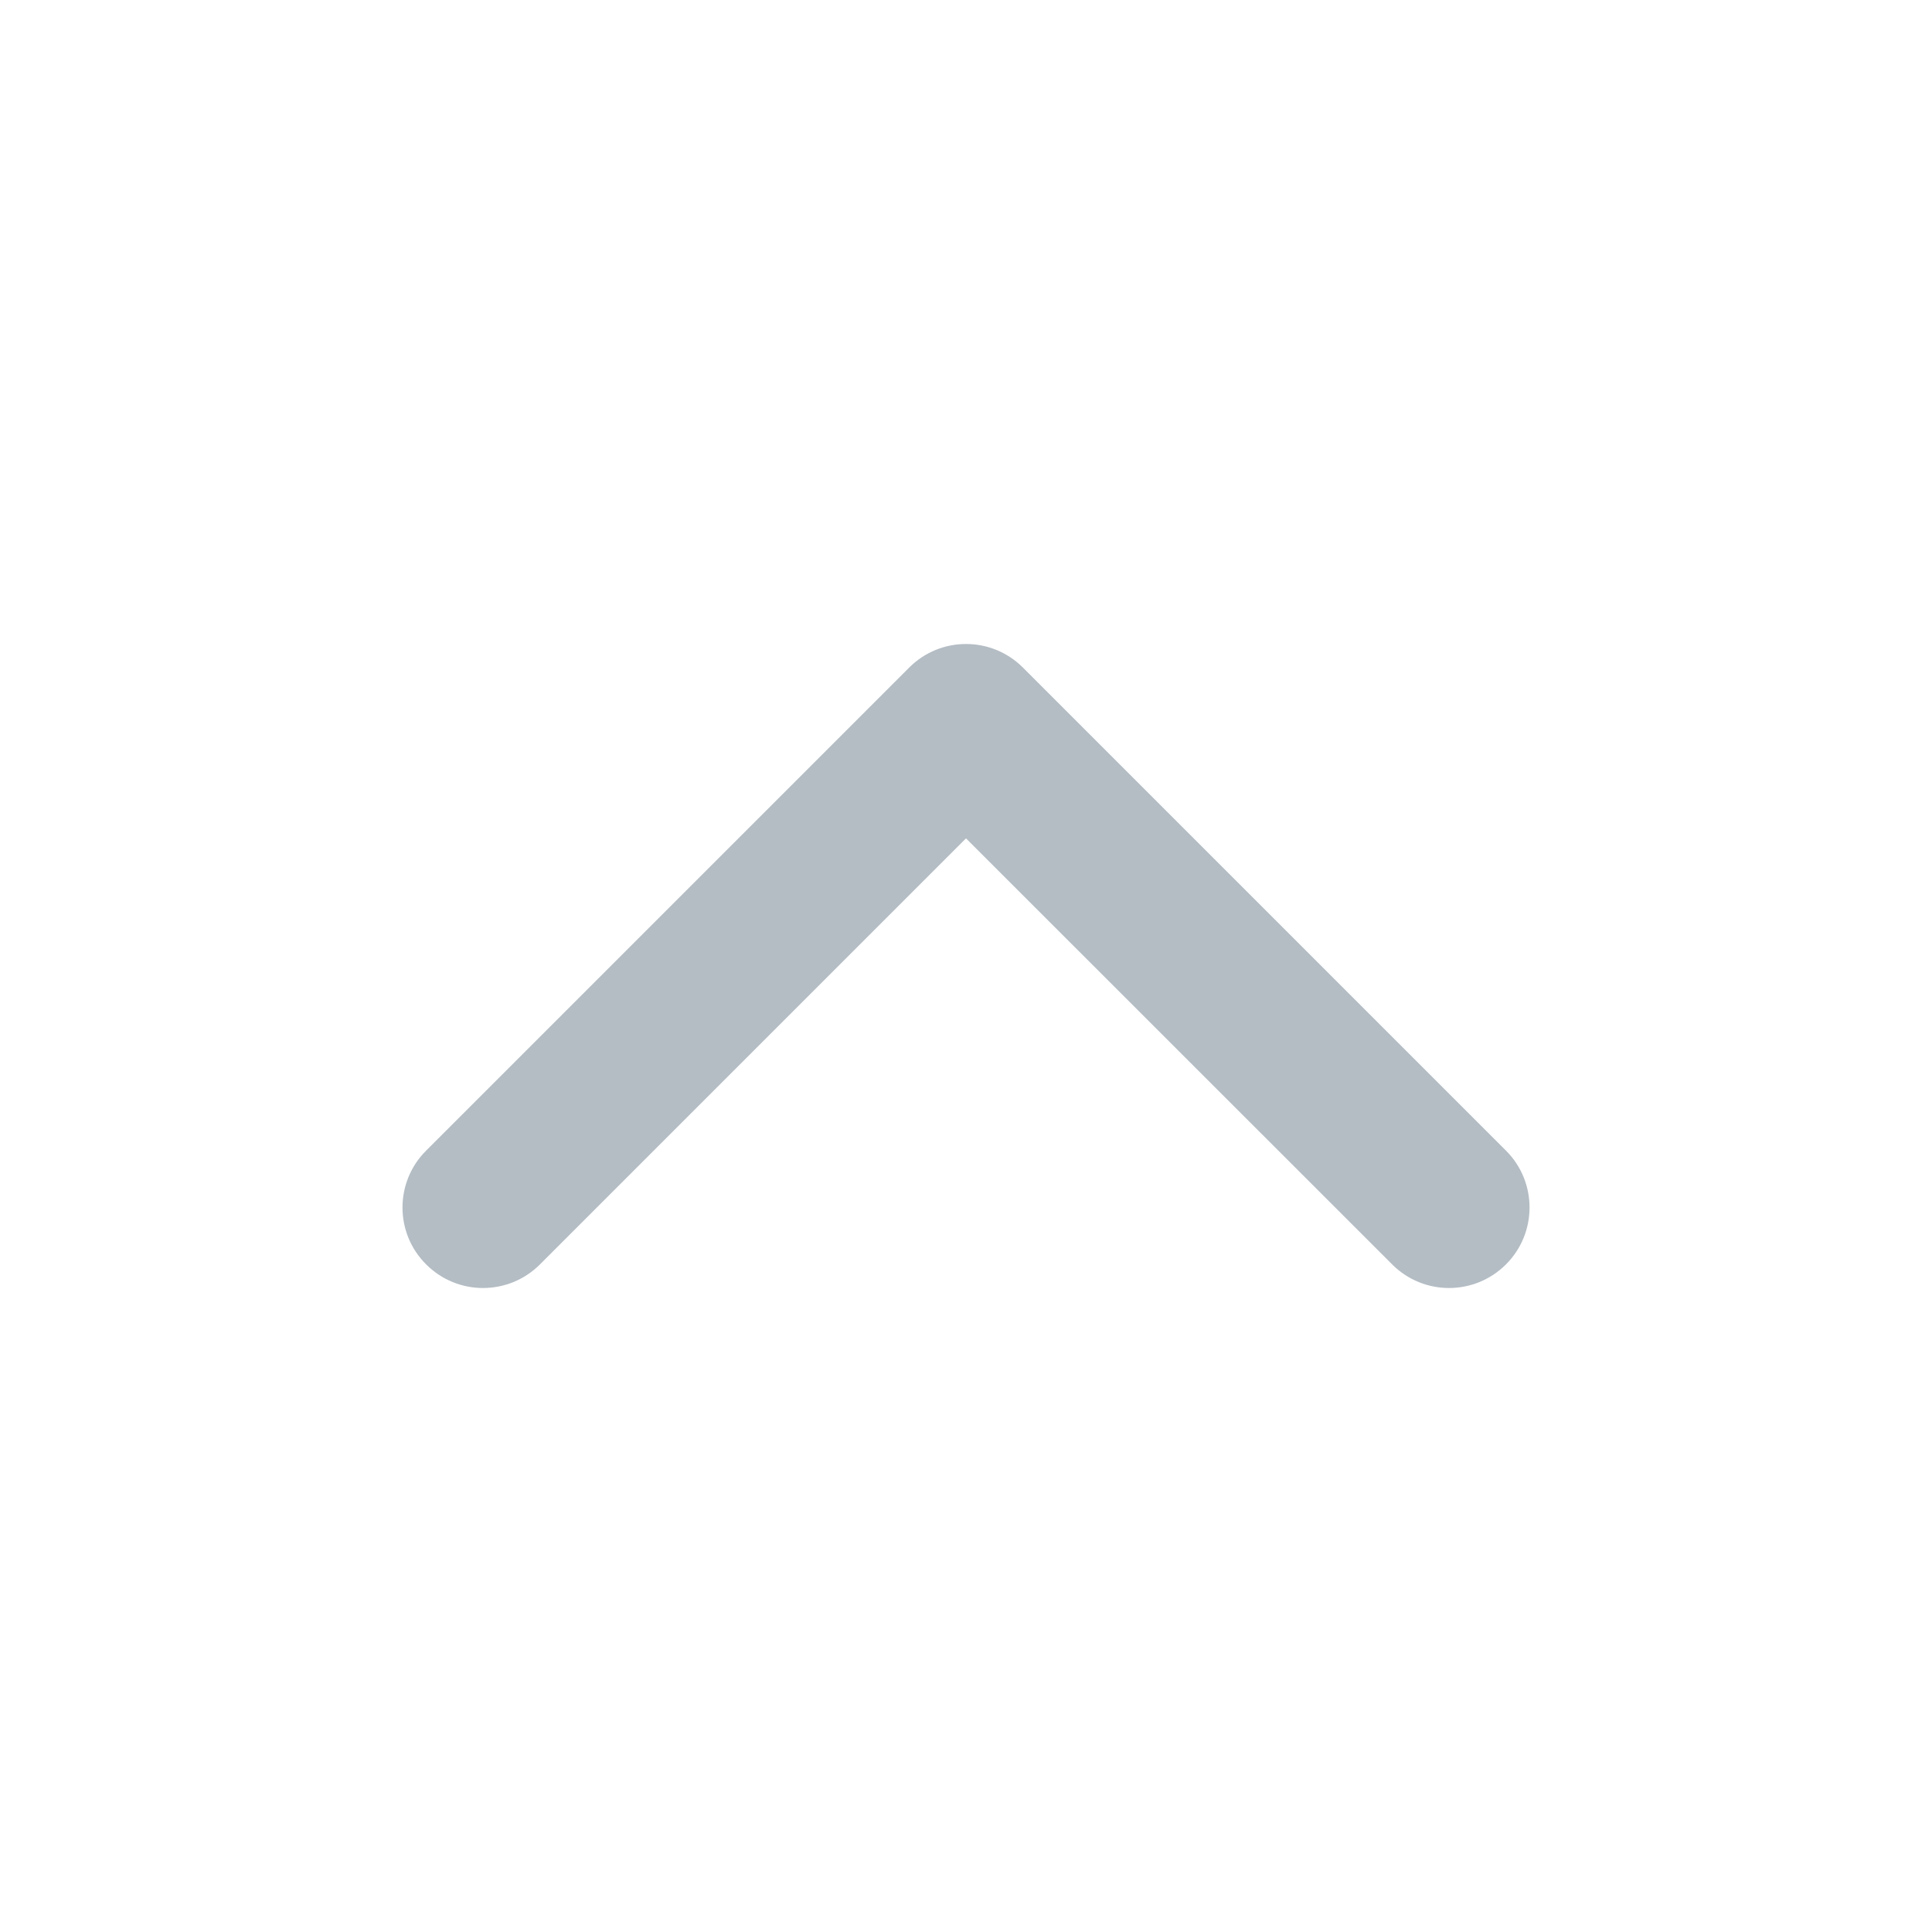
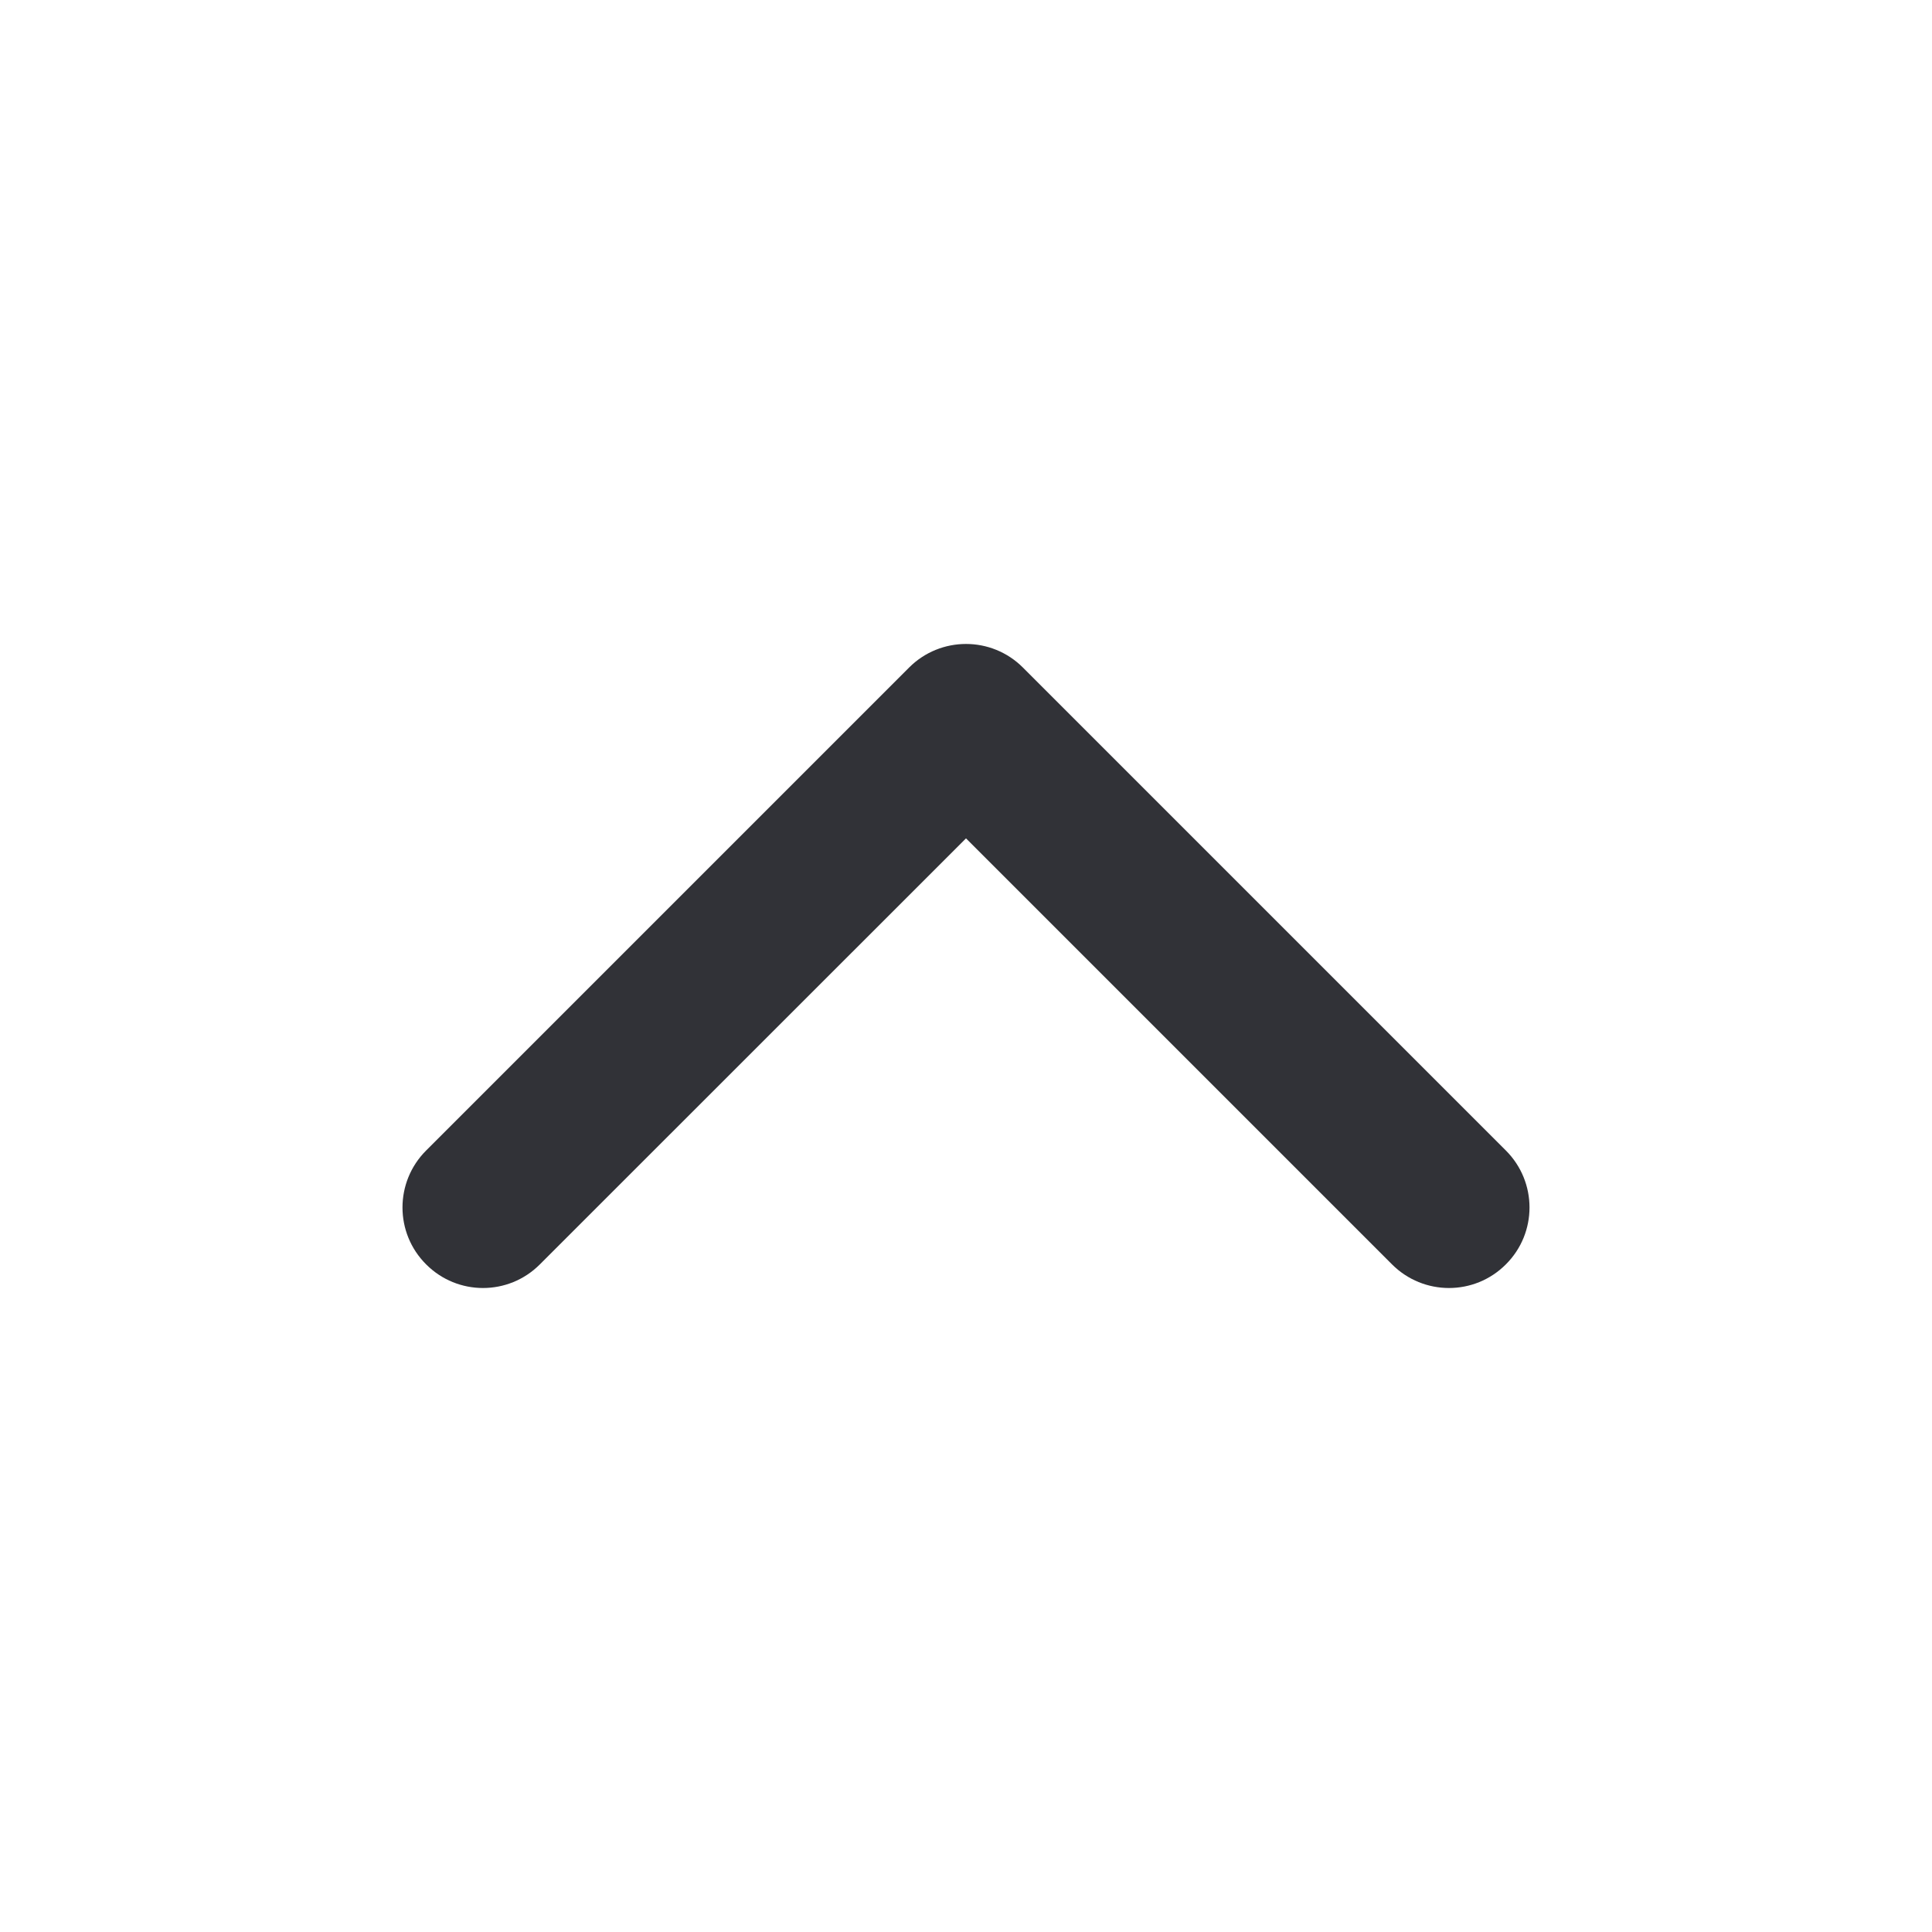
<svg xmlns="http://www.w3.org/2000/svg" width="16" height="16" viewBox="0 0 16 16" fill="none">
-   <path fill-rule="evenodd" clip-rule="evenodd" d="M3.529 10.471C3.268 10.211 3.268 9.789 3.529 9.529L7.529 5.529C7.789 5.268 8.211 5.268 8.472 5.529L12.472 9.529C12.732 9.789 12.732 10.211 12.472 10.471C12.211 10.732 11.789 10.732 11.529 10.471L8 6.943L4.472 10.471C4.211 10.732 3.789 10.732 3.529 10.471Z" fill="#B4BDC4" />
+   <path fill-rule="evenodd" clip-rule="evenodd" d="M3.529 10.471C3.268 10.211 3.268 9.789 3.529 9.528L7.529 5.528C7.789 5.268 8.211 5.268 8.471 5.528L12.471 9.528C12.732 9.789 12.732 10.211 12.471 10.471C12.211 10.732 11.789 10.732 11.528 10.471L8 6.943L4.471 10.471C4.211 10.732 3.789 10.732 3.529 10.471Z" fill="#313237" />
</svg>
